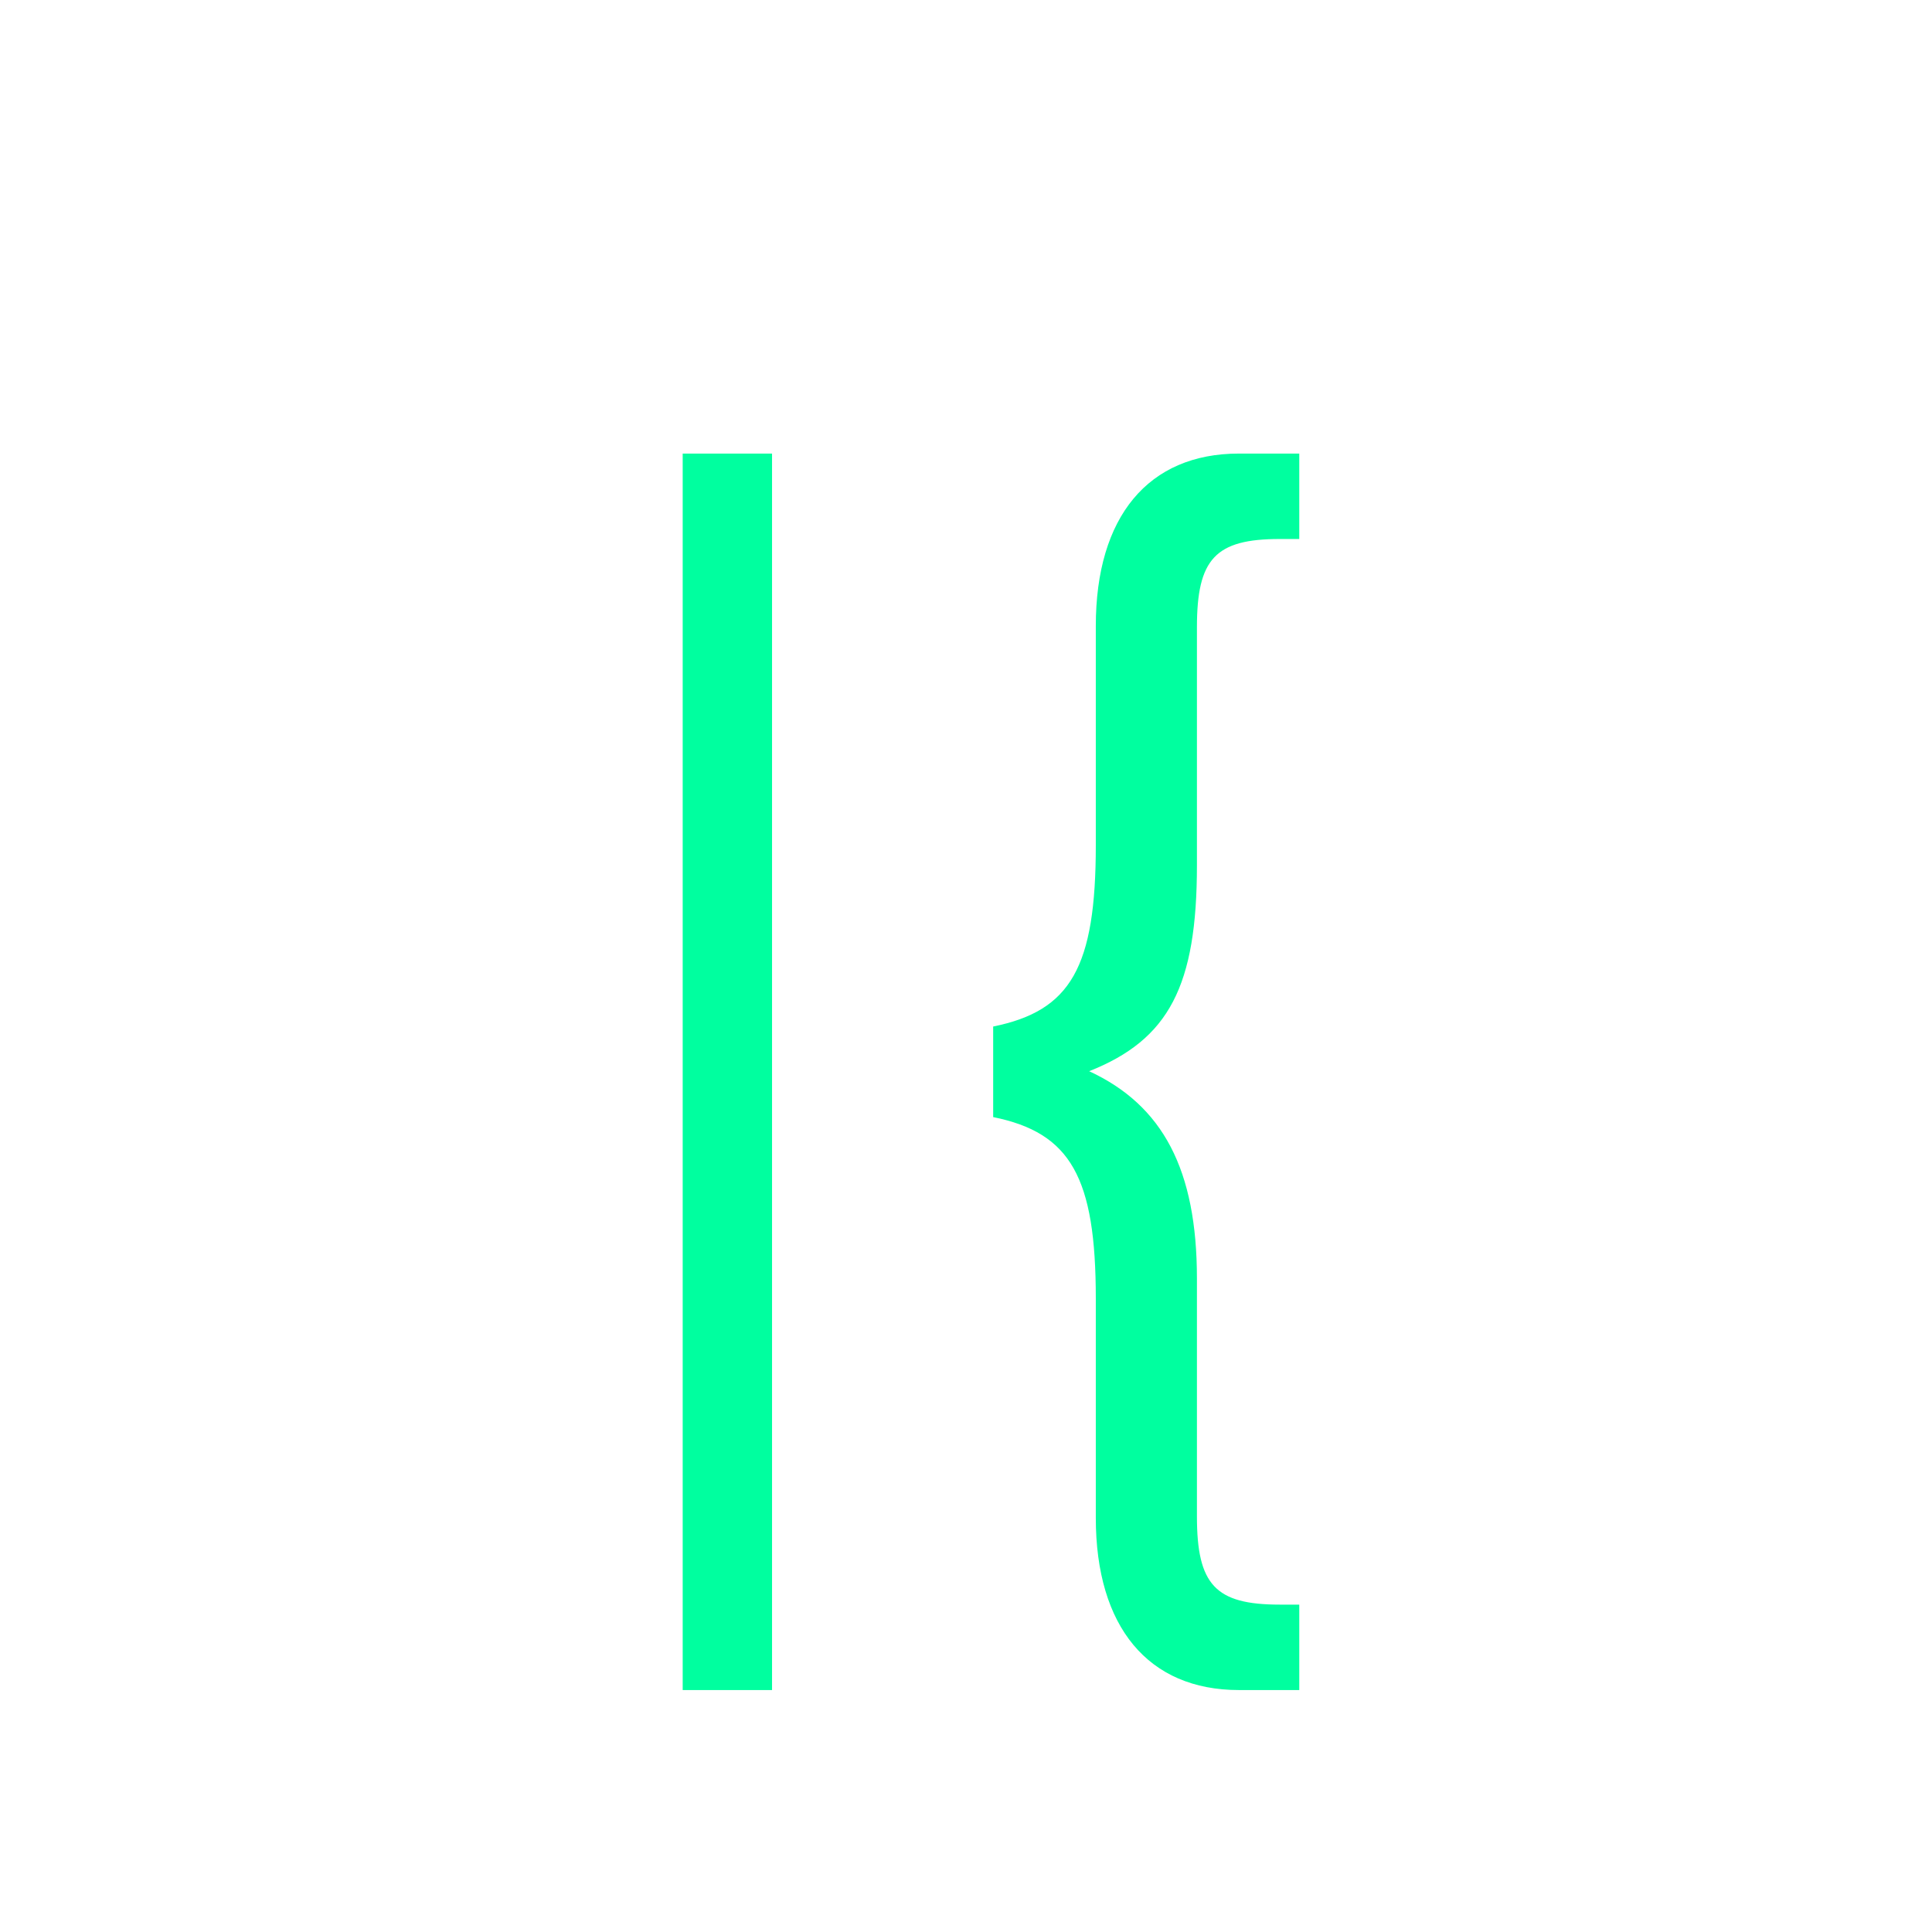
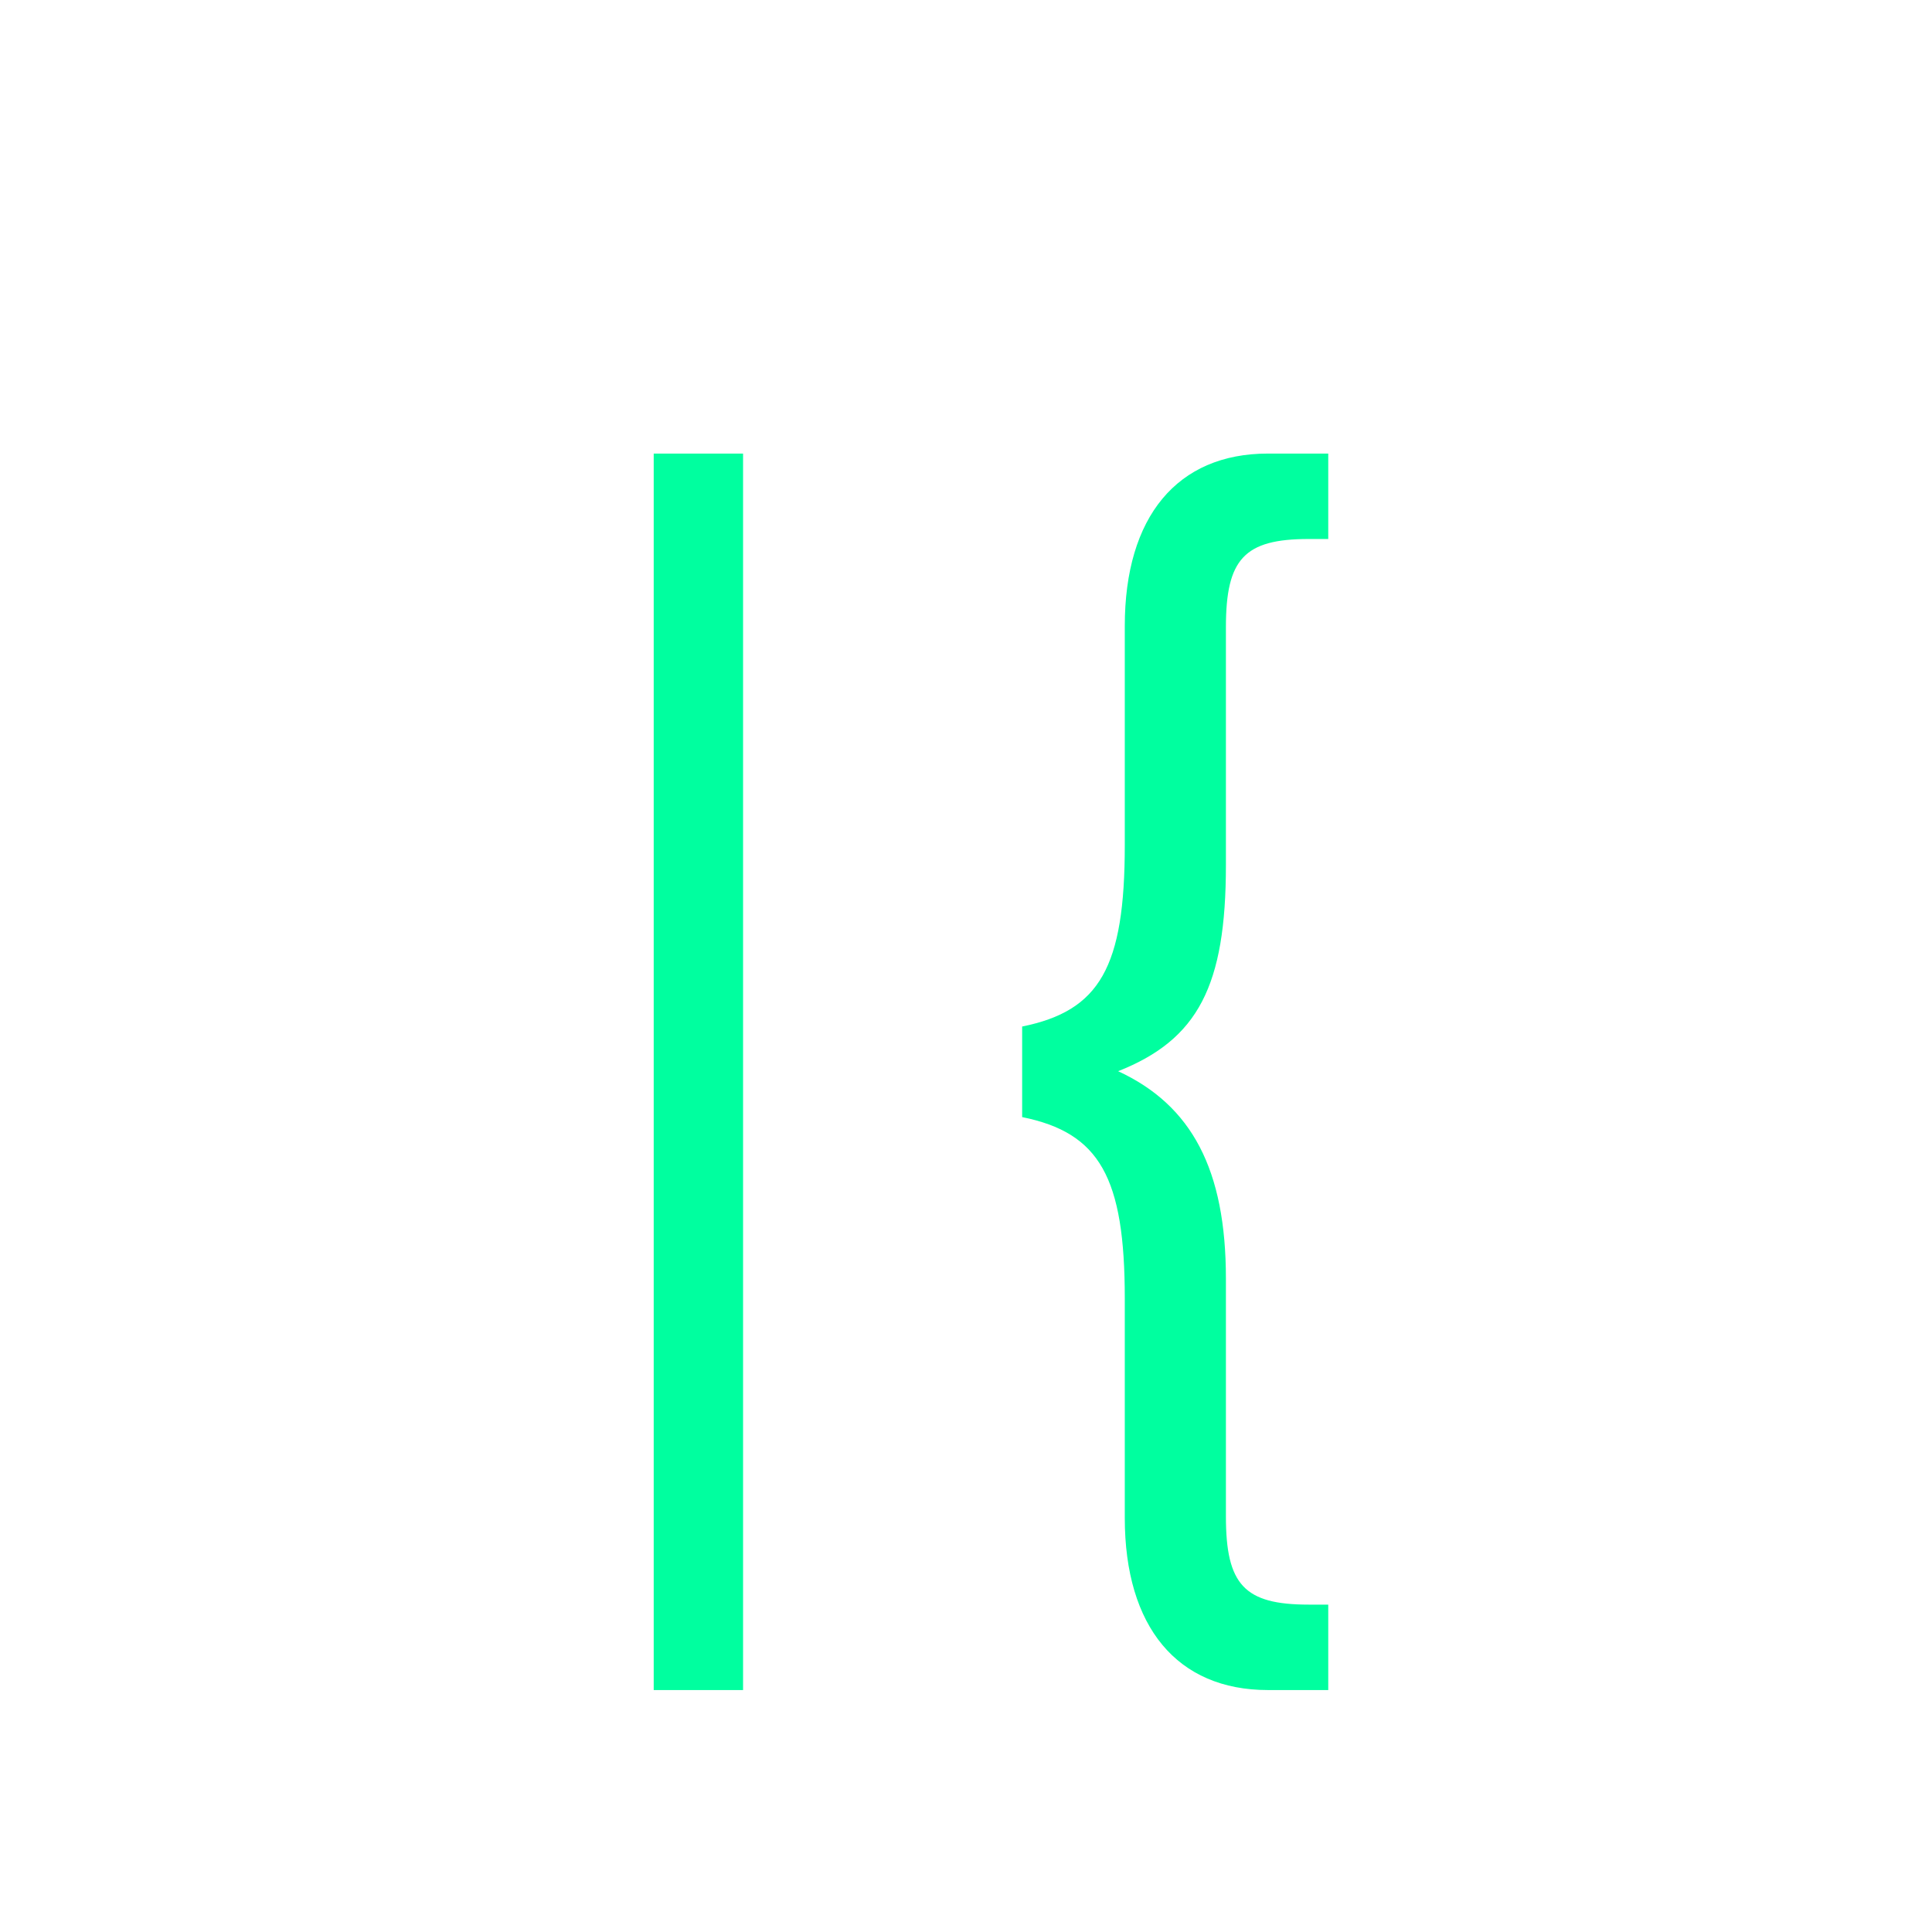
<svg xmlns="http://www.w3.org/2000/svg" viewBox="0 0 100 100">
-   <text x="50%" y="50%" dominant-baseline="middle" text-anchor="middle" font-family="'IBM Plex Sans', 'Helvetica Neue', sans-serif" font-size="68" font-weight="500" fill="#00ff9f" letter-spacing="2">|{</text>
+   <text x="50%" y="50%" dominant-baseline="middle" text-anchor="middle" font-family="'IBM Plex Sans', 'Helvetica Neue', sans-serif" font-size="68" font-weight="500" fill="#00ff9f" letter-spacing="5">|{</text>
</svg>
